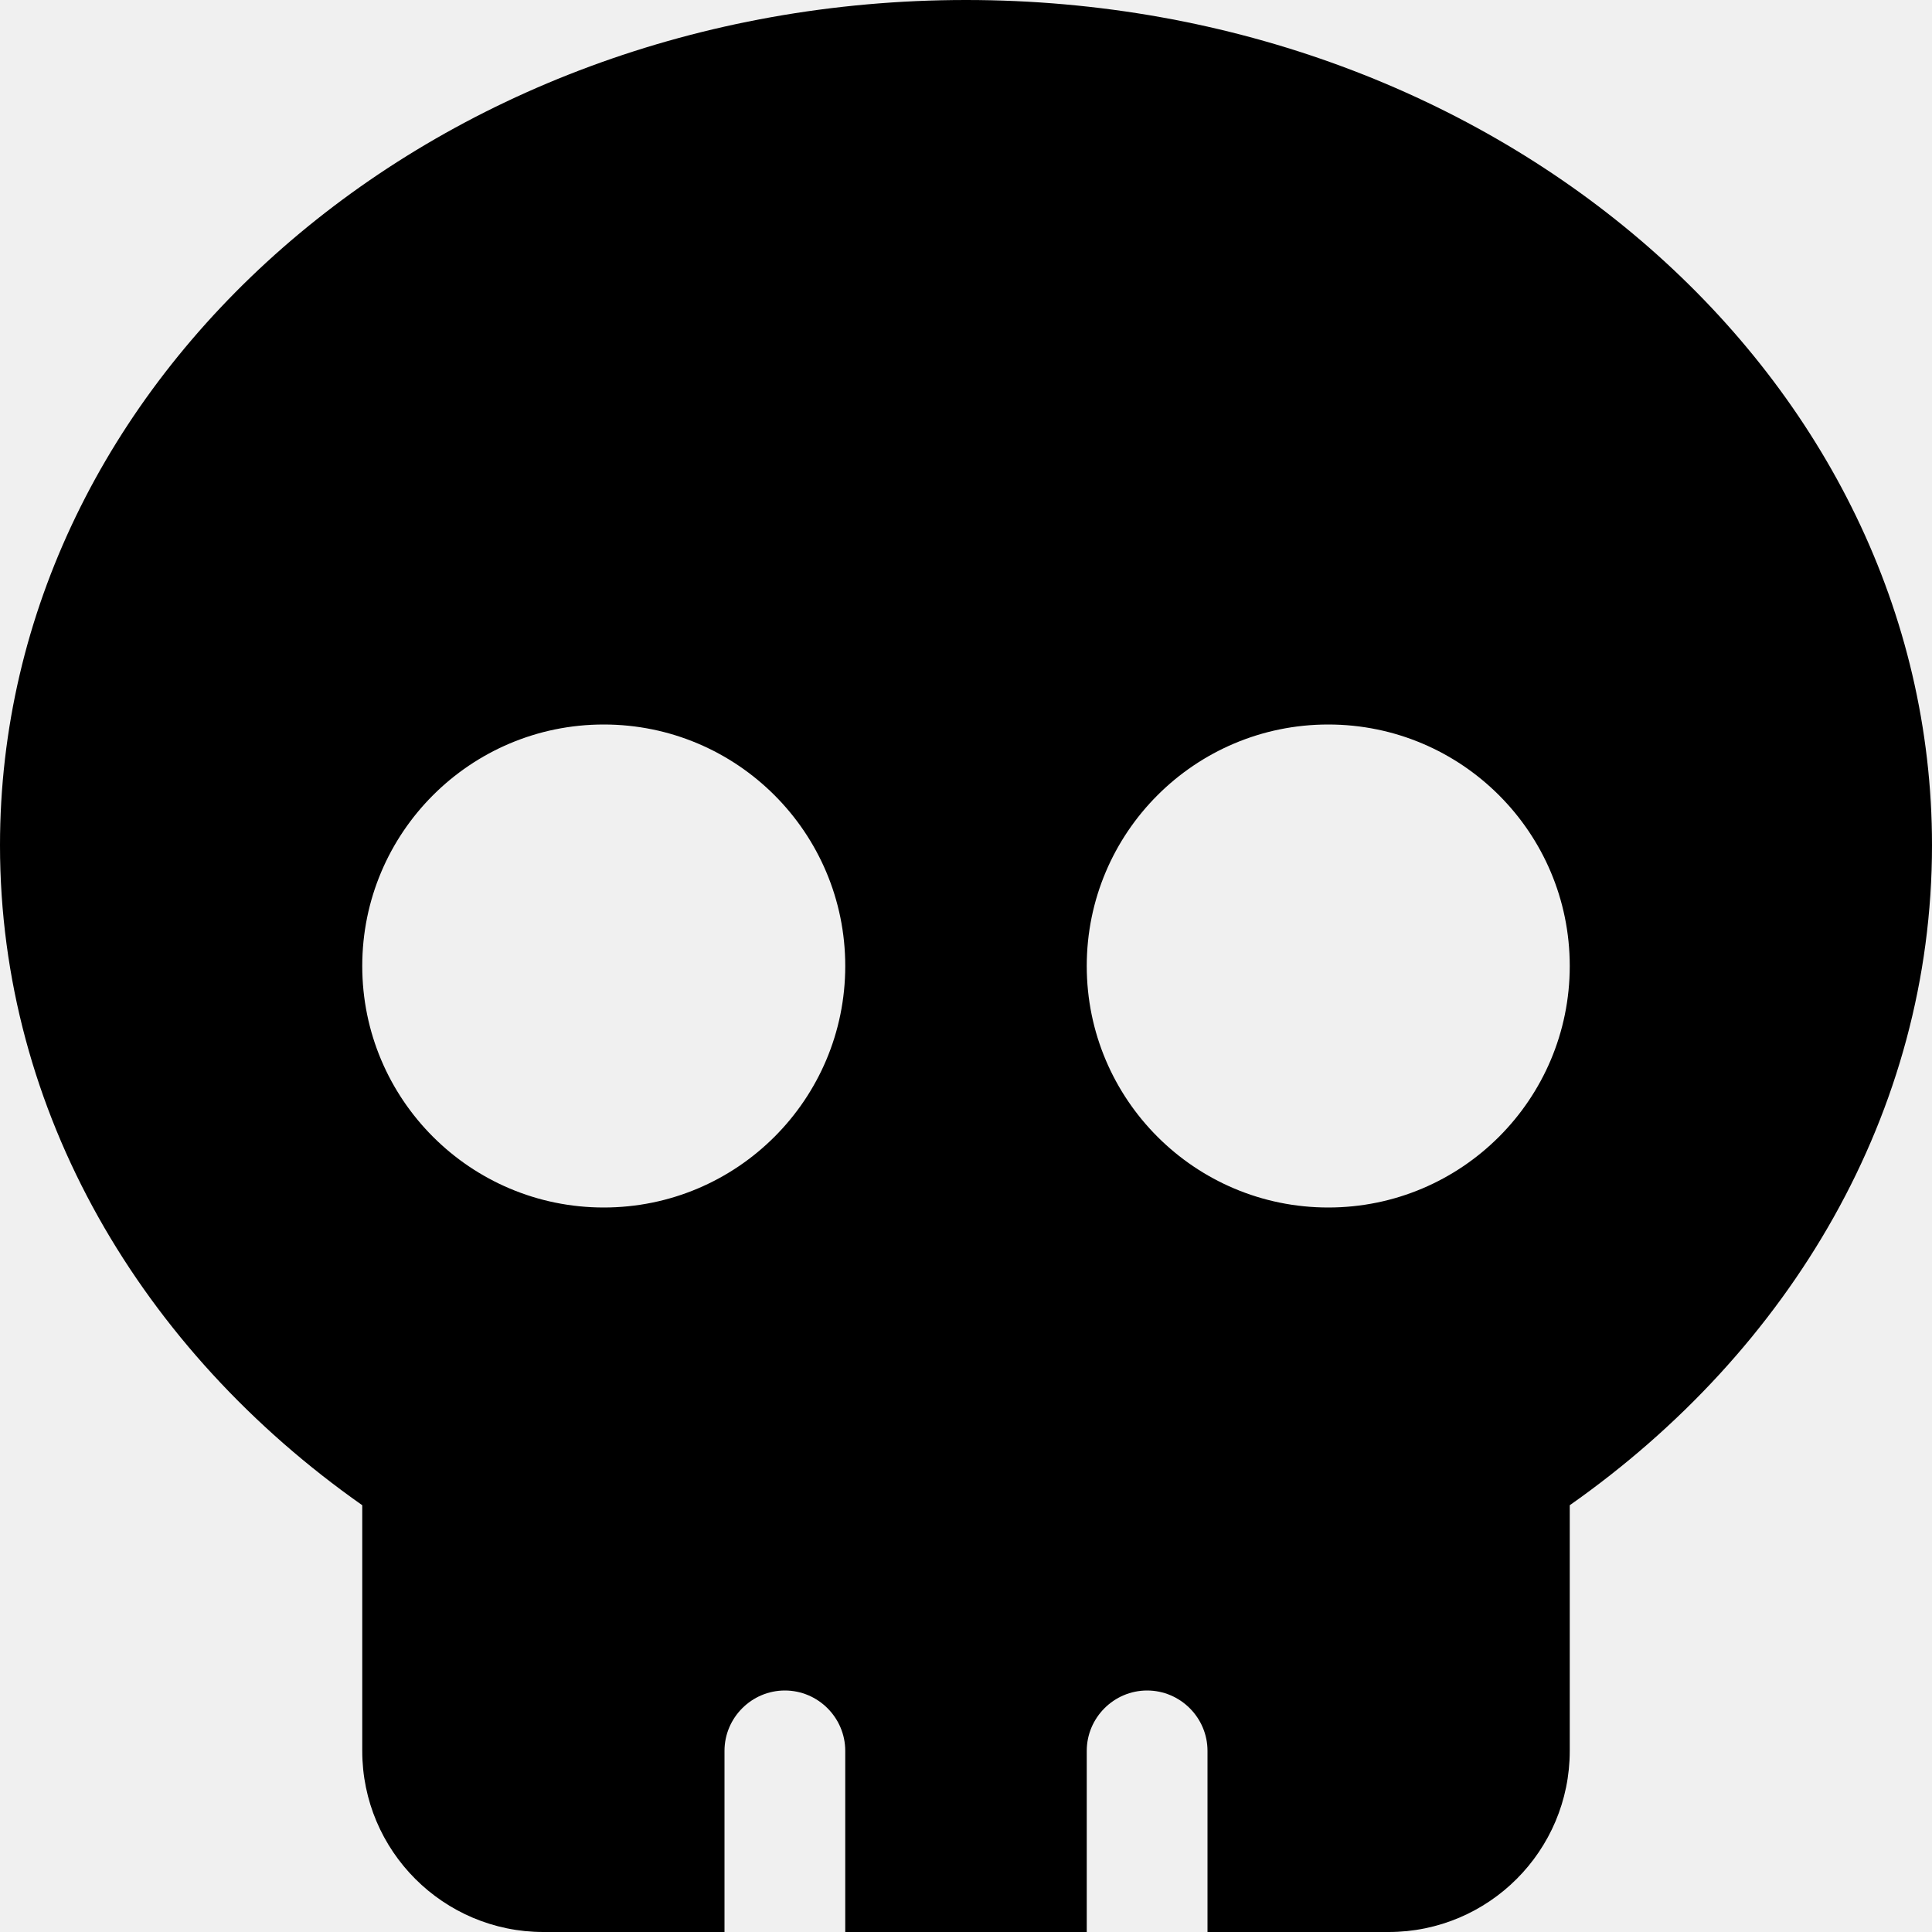
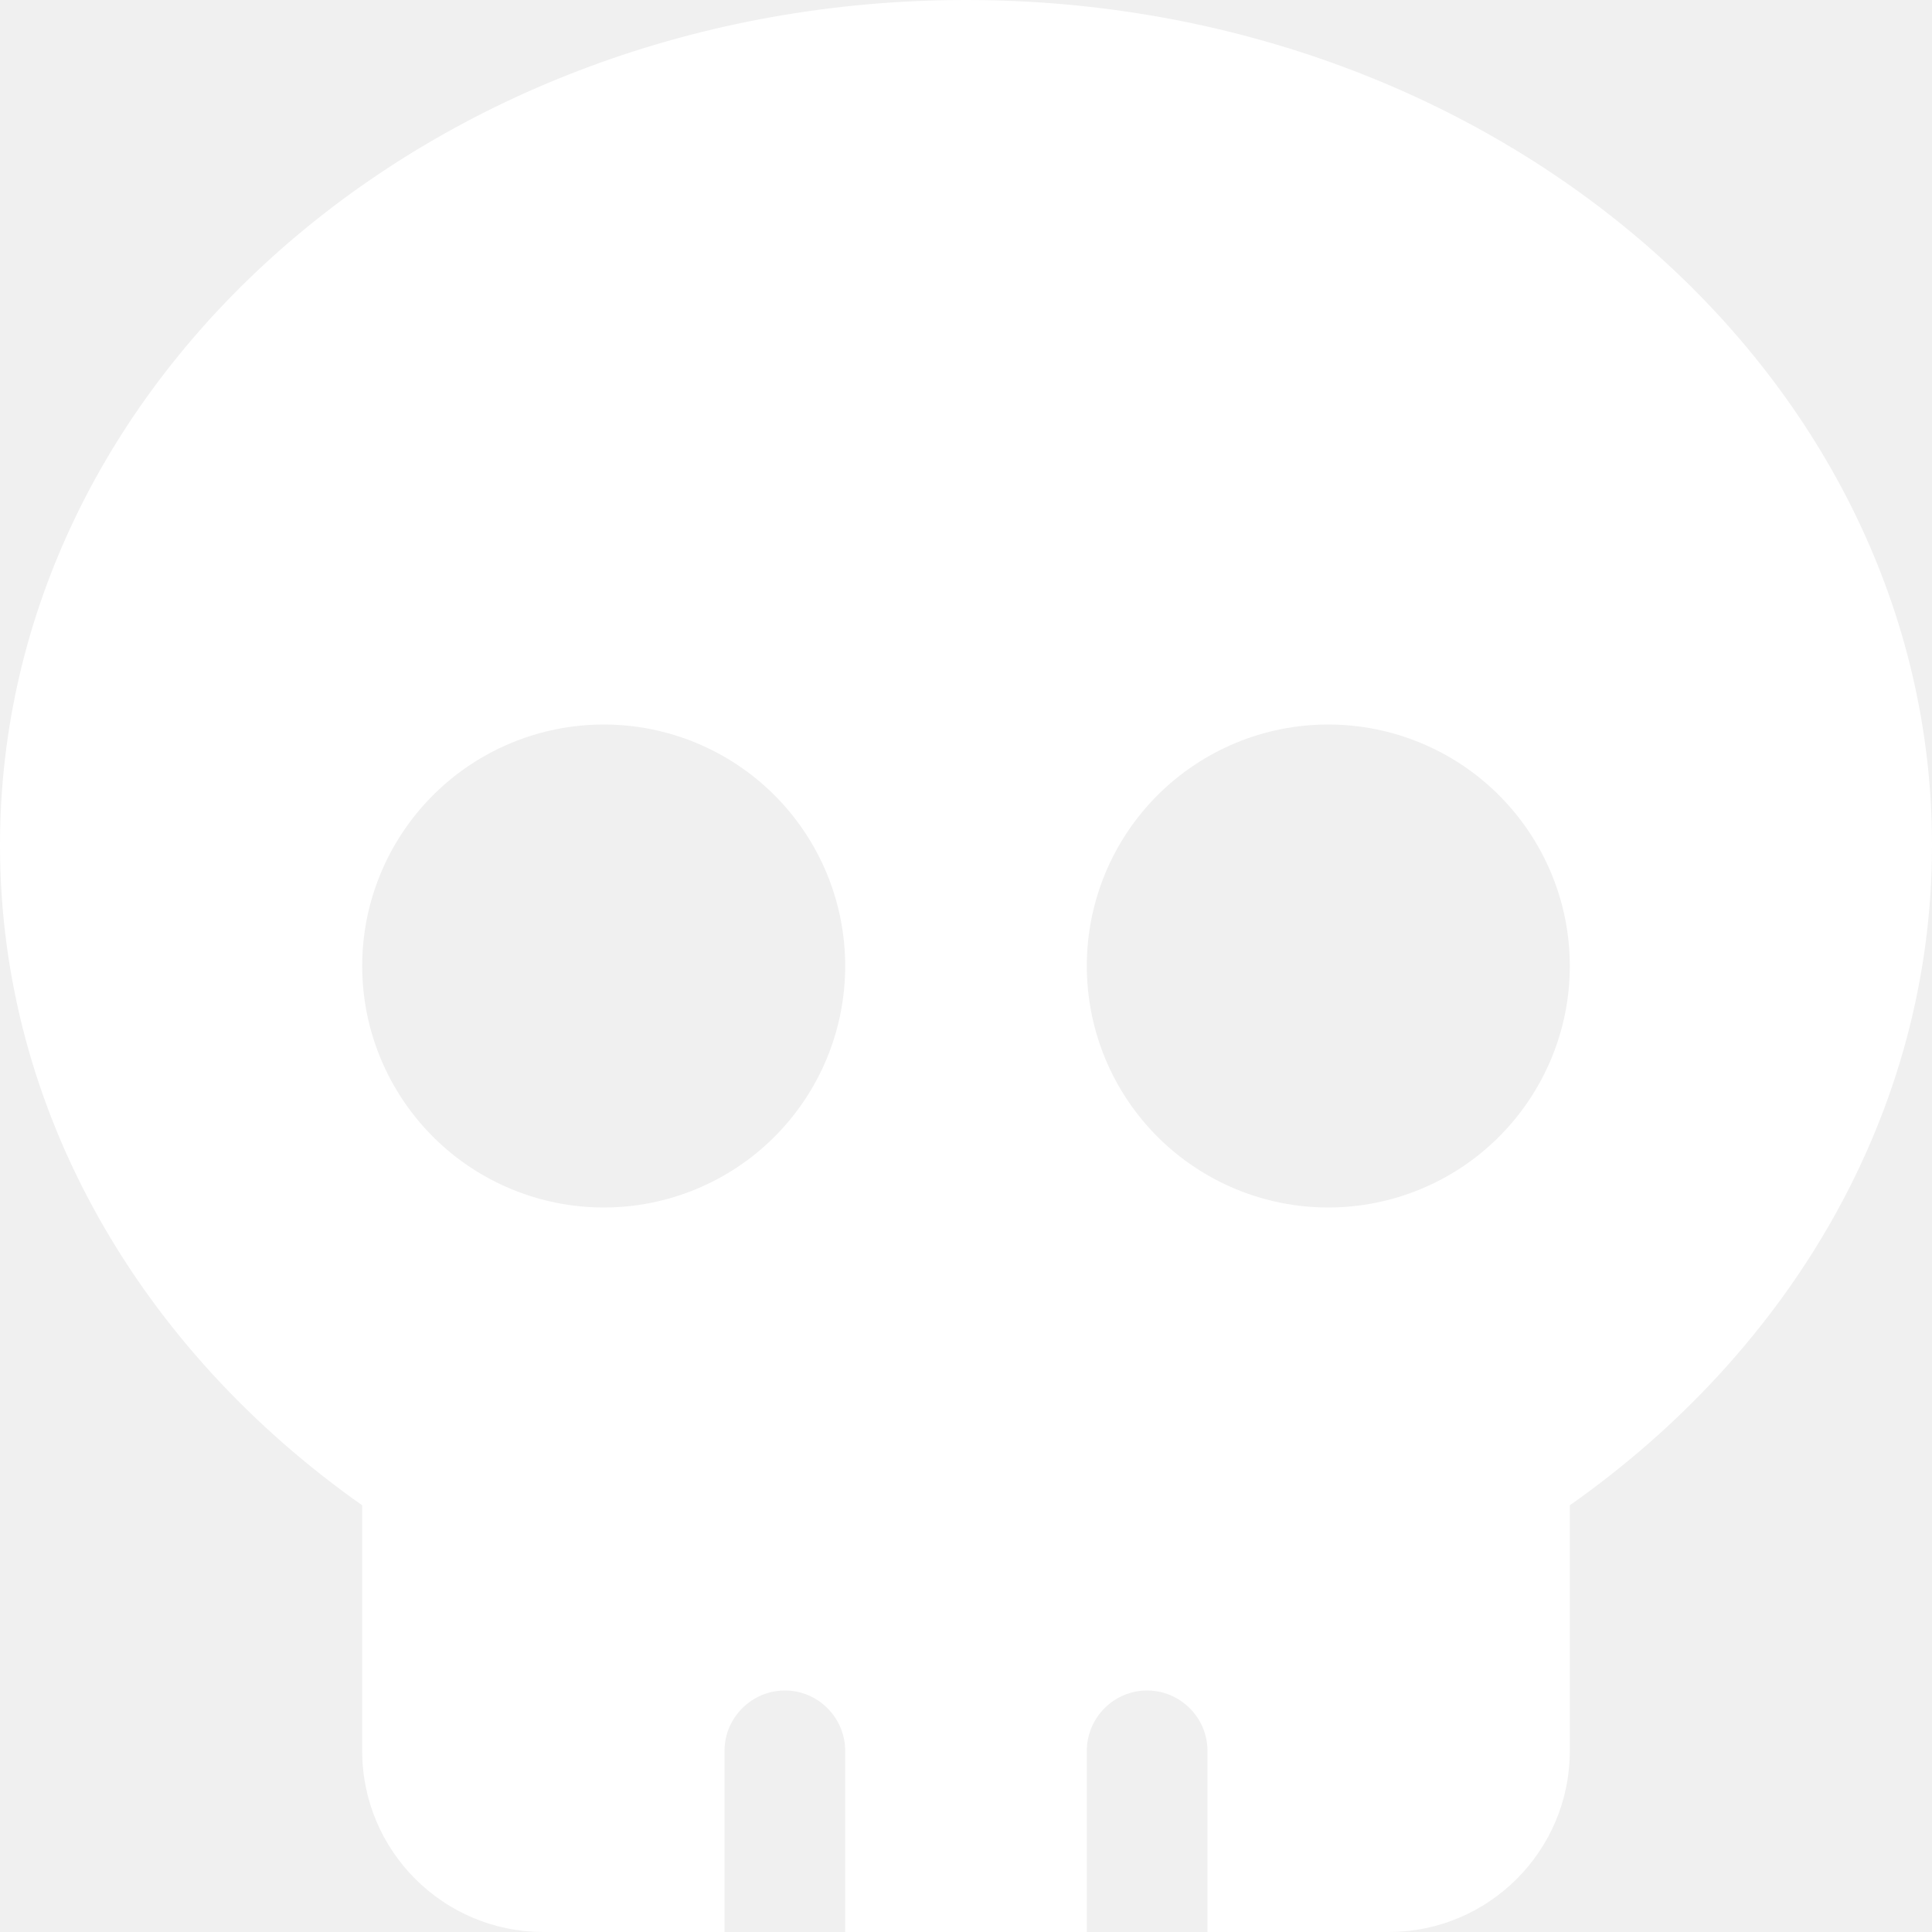
- <svg xmlns="http://www.w3.org/2000/svg" viewBox="0 0 512 512">
-   <path d="M416 398.9c58.5-41.1 96-104.1 96-174.9C512 100.3 397.4 0 256 0S0 100.3 0 224c0 70.7 37.5 133.8 96 174.9c0 .4 0 .7 0 1.1v64c0 26.5 21.5 48 48 48h48V464c0-8.8 7.2-16 16-16s16 7.2 16 16v48h64V464c0-8.8 7.2-16 16-16s16 7.2 16 16v48h48c26.5 0 48-21.5 48-48V400c0-.4 0-.7 0-1.1zM96 256a64 64 0 1 1 128 0A64 64 0 1 1 96 256zm256-64a64 64 0 1 1 0 128 64 64 0 1 1 0-128z" />
+ <svg xmlns="http://www.w3.org/2000/svg" width="15" height="15" viewBox="0 0 15 15" fill="none">
+   <g clip-path="url(#clip0_27_114)">
+     <path d="M12.188 11.687C13.901 10.482 15 8.637 15 6.562C15 2.938 11.643 0 7.5 0C3.357 0 0 2.938 0 6.562C0 8.634 1.099 10.482 2.812 11.687C2.812 11.698 2.812 11.707 2.812 11.719V13.594C2.812 14.37 3.442 15 4.219 15H5.625V13.594C5.625 13.336 5.836 13.125 6.094 13.125C6.352 13.125 6.562 13.336 6.562 13.594V15H8.438V13.594C8.438 13.336 8.648 13.125 8.906 13.125C9.164 13.125 9.375 13.336 9.375 13.594V15H10.781C11.558 15 12.188 14.37 12.188 13.594V11.719C12.188 11.707 12.188 11.698 12.188 11.687ZM2.812 7.5C2.812 7.003 3.01 6.526 3.362 6.174C3.713 5.823 4.19 5.625 4.688 5.625C5.185 5.625 5.662 5.823 6.013 6.174C6.365 6.526 6.562 7.003 6.562 7.5C6.562 7.997 6.365 8.474 6.013 8.826C5.662 9.177 5.185 9.375 4.688 9.375C4.19 9.375 3.713 9.177 3.362 8.826C3.01 8.474 2.812 7.997 2.812 7.5ZM10.312 5.625C10.81 5.625 11.287 5.823 11.638 6.174C11.99 6.526 12.188 7.003 12.188 7.5C12.188 7.997 11.99 8.474 11.638 8.826C11.287 9.177 10.81 9.375 10.312 9.375C9.815 9.375 9.338 9.177 8.987 8.826C8.635 8.474 8.438 7.997 8.438 7.5C8.438 7.003 8.635 6.526 8.987 6.174C9.338 5.823 9.815 5.625 10.312 5.625Z" fill="white" />
+   </g>
+   <defs>
+     <clipPath id="clip0_27_114">
+       <rect width="15" height="15" fill="white" />
+     </clipPath>
+   </defs>
</svg>
